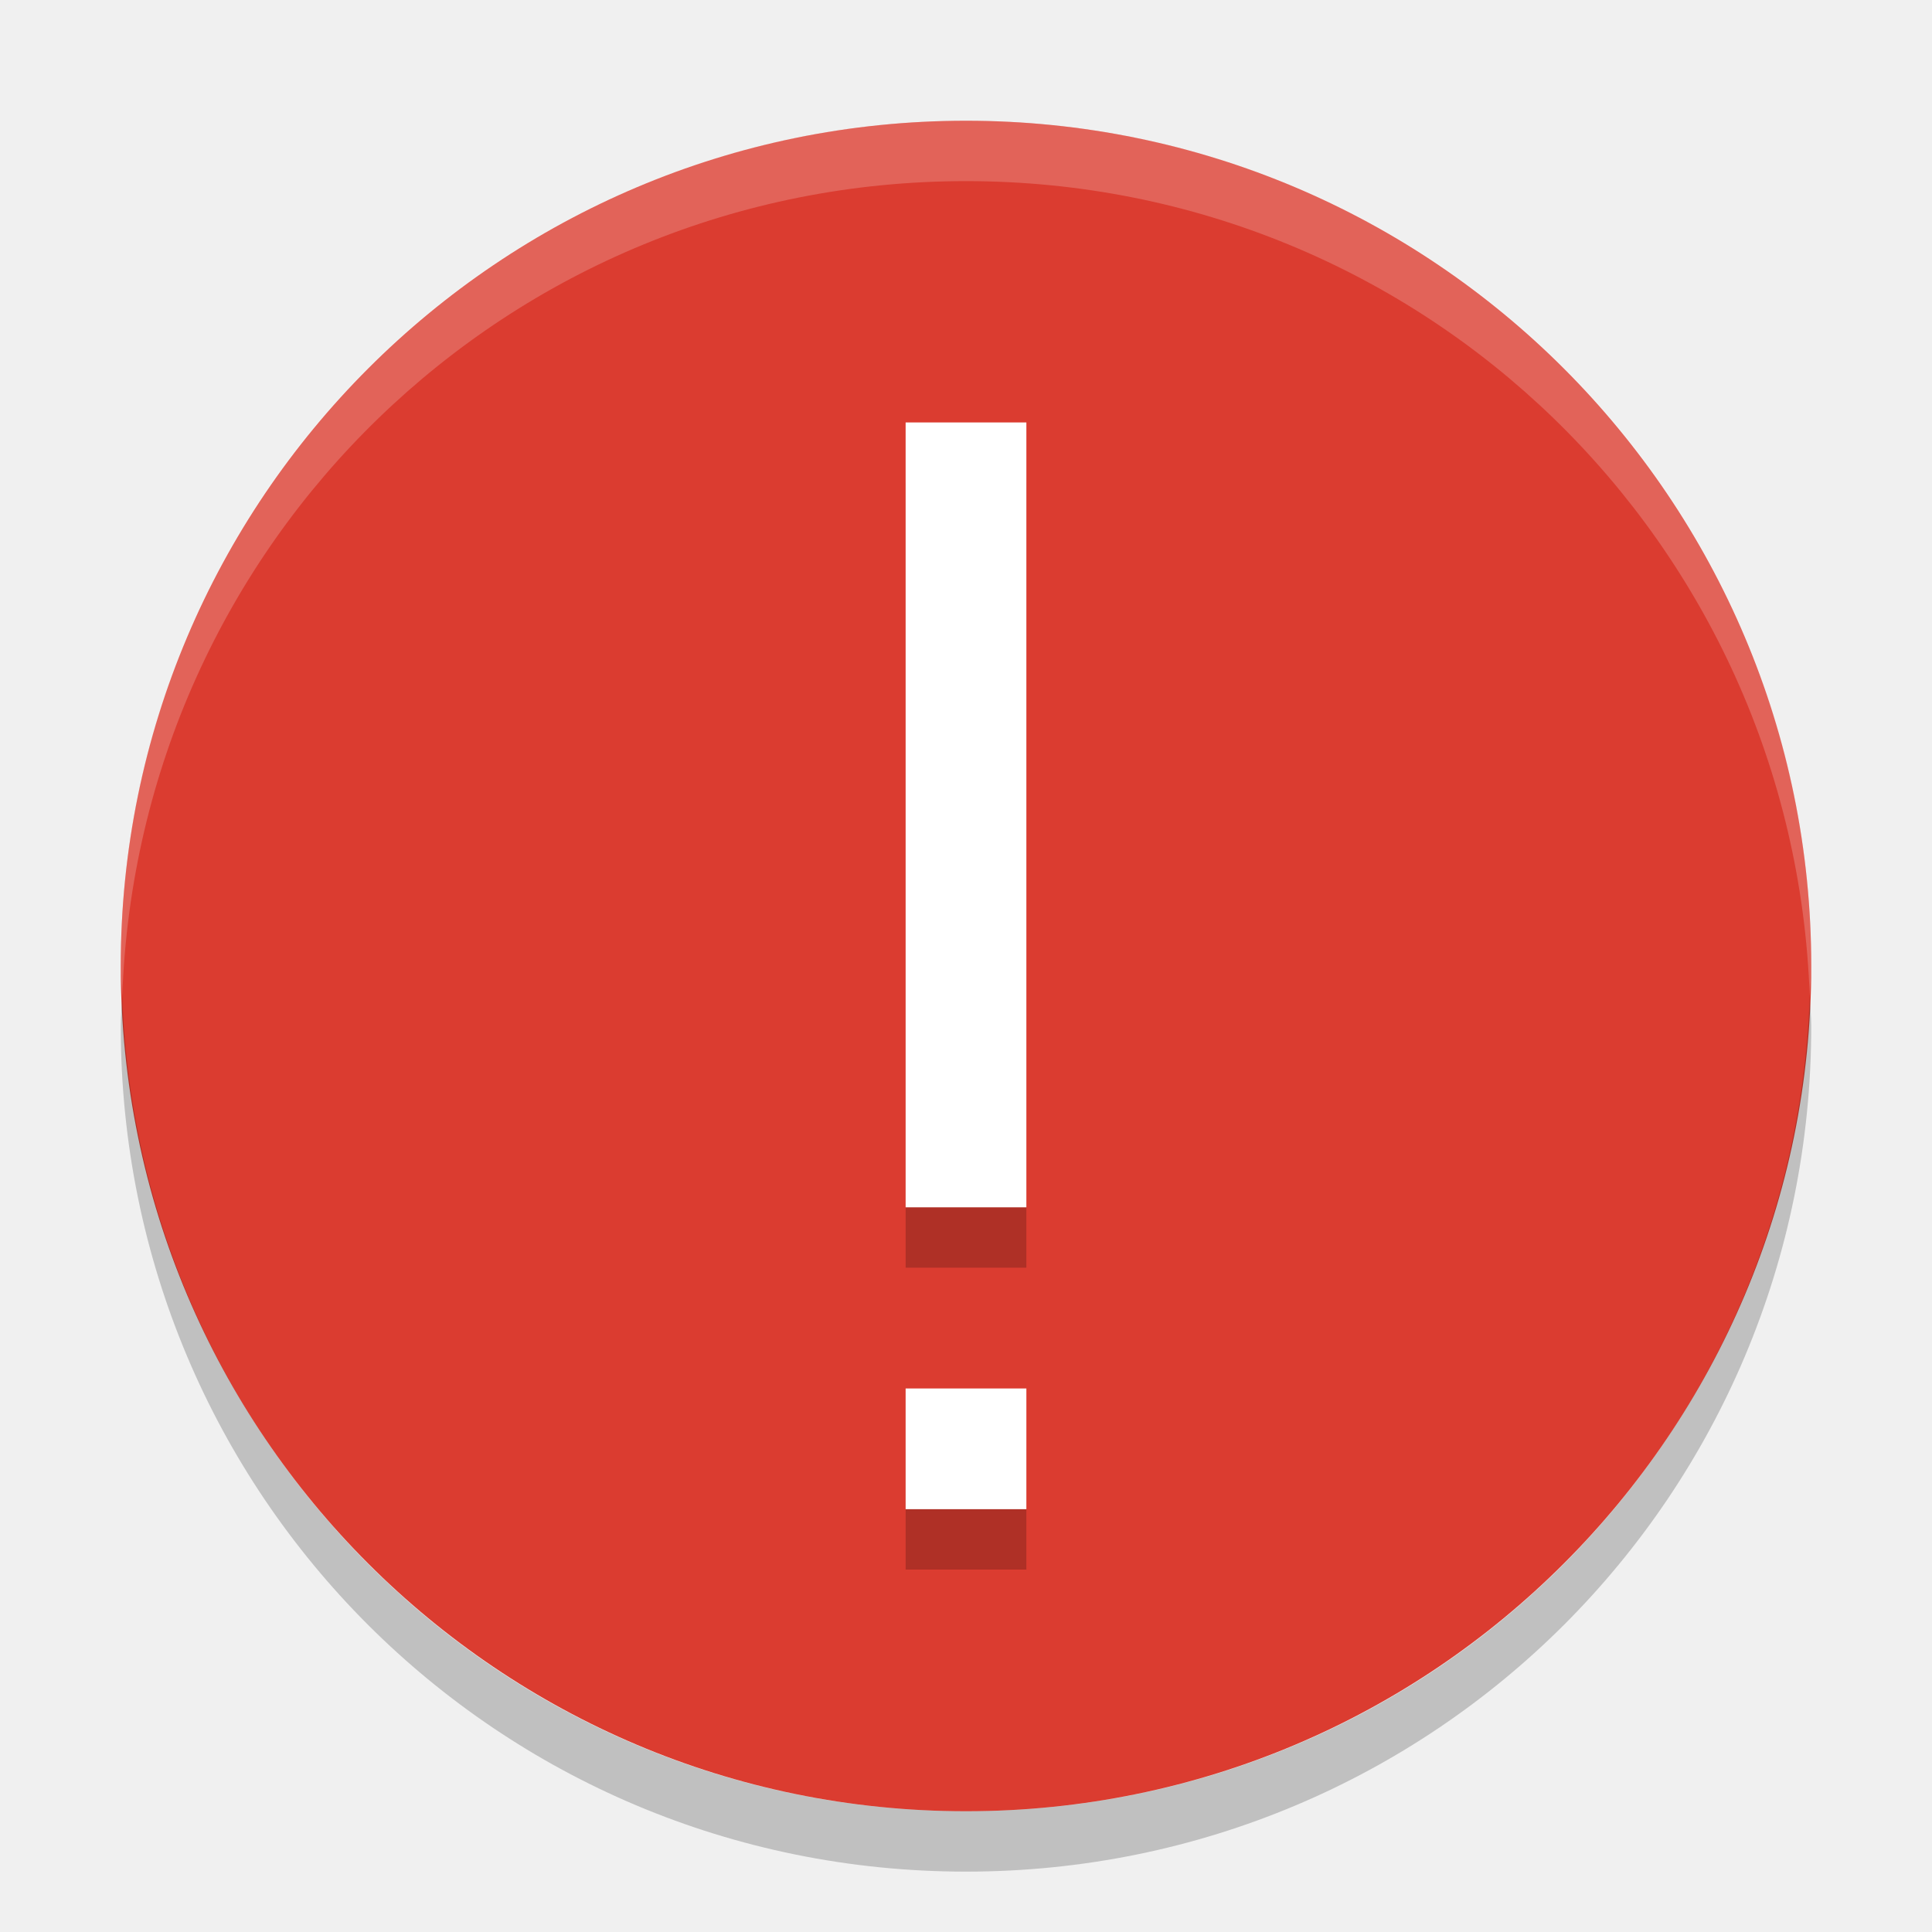
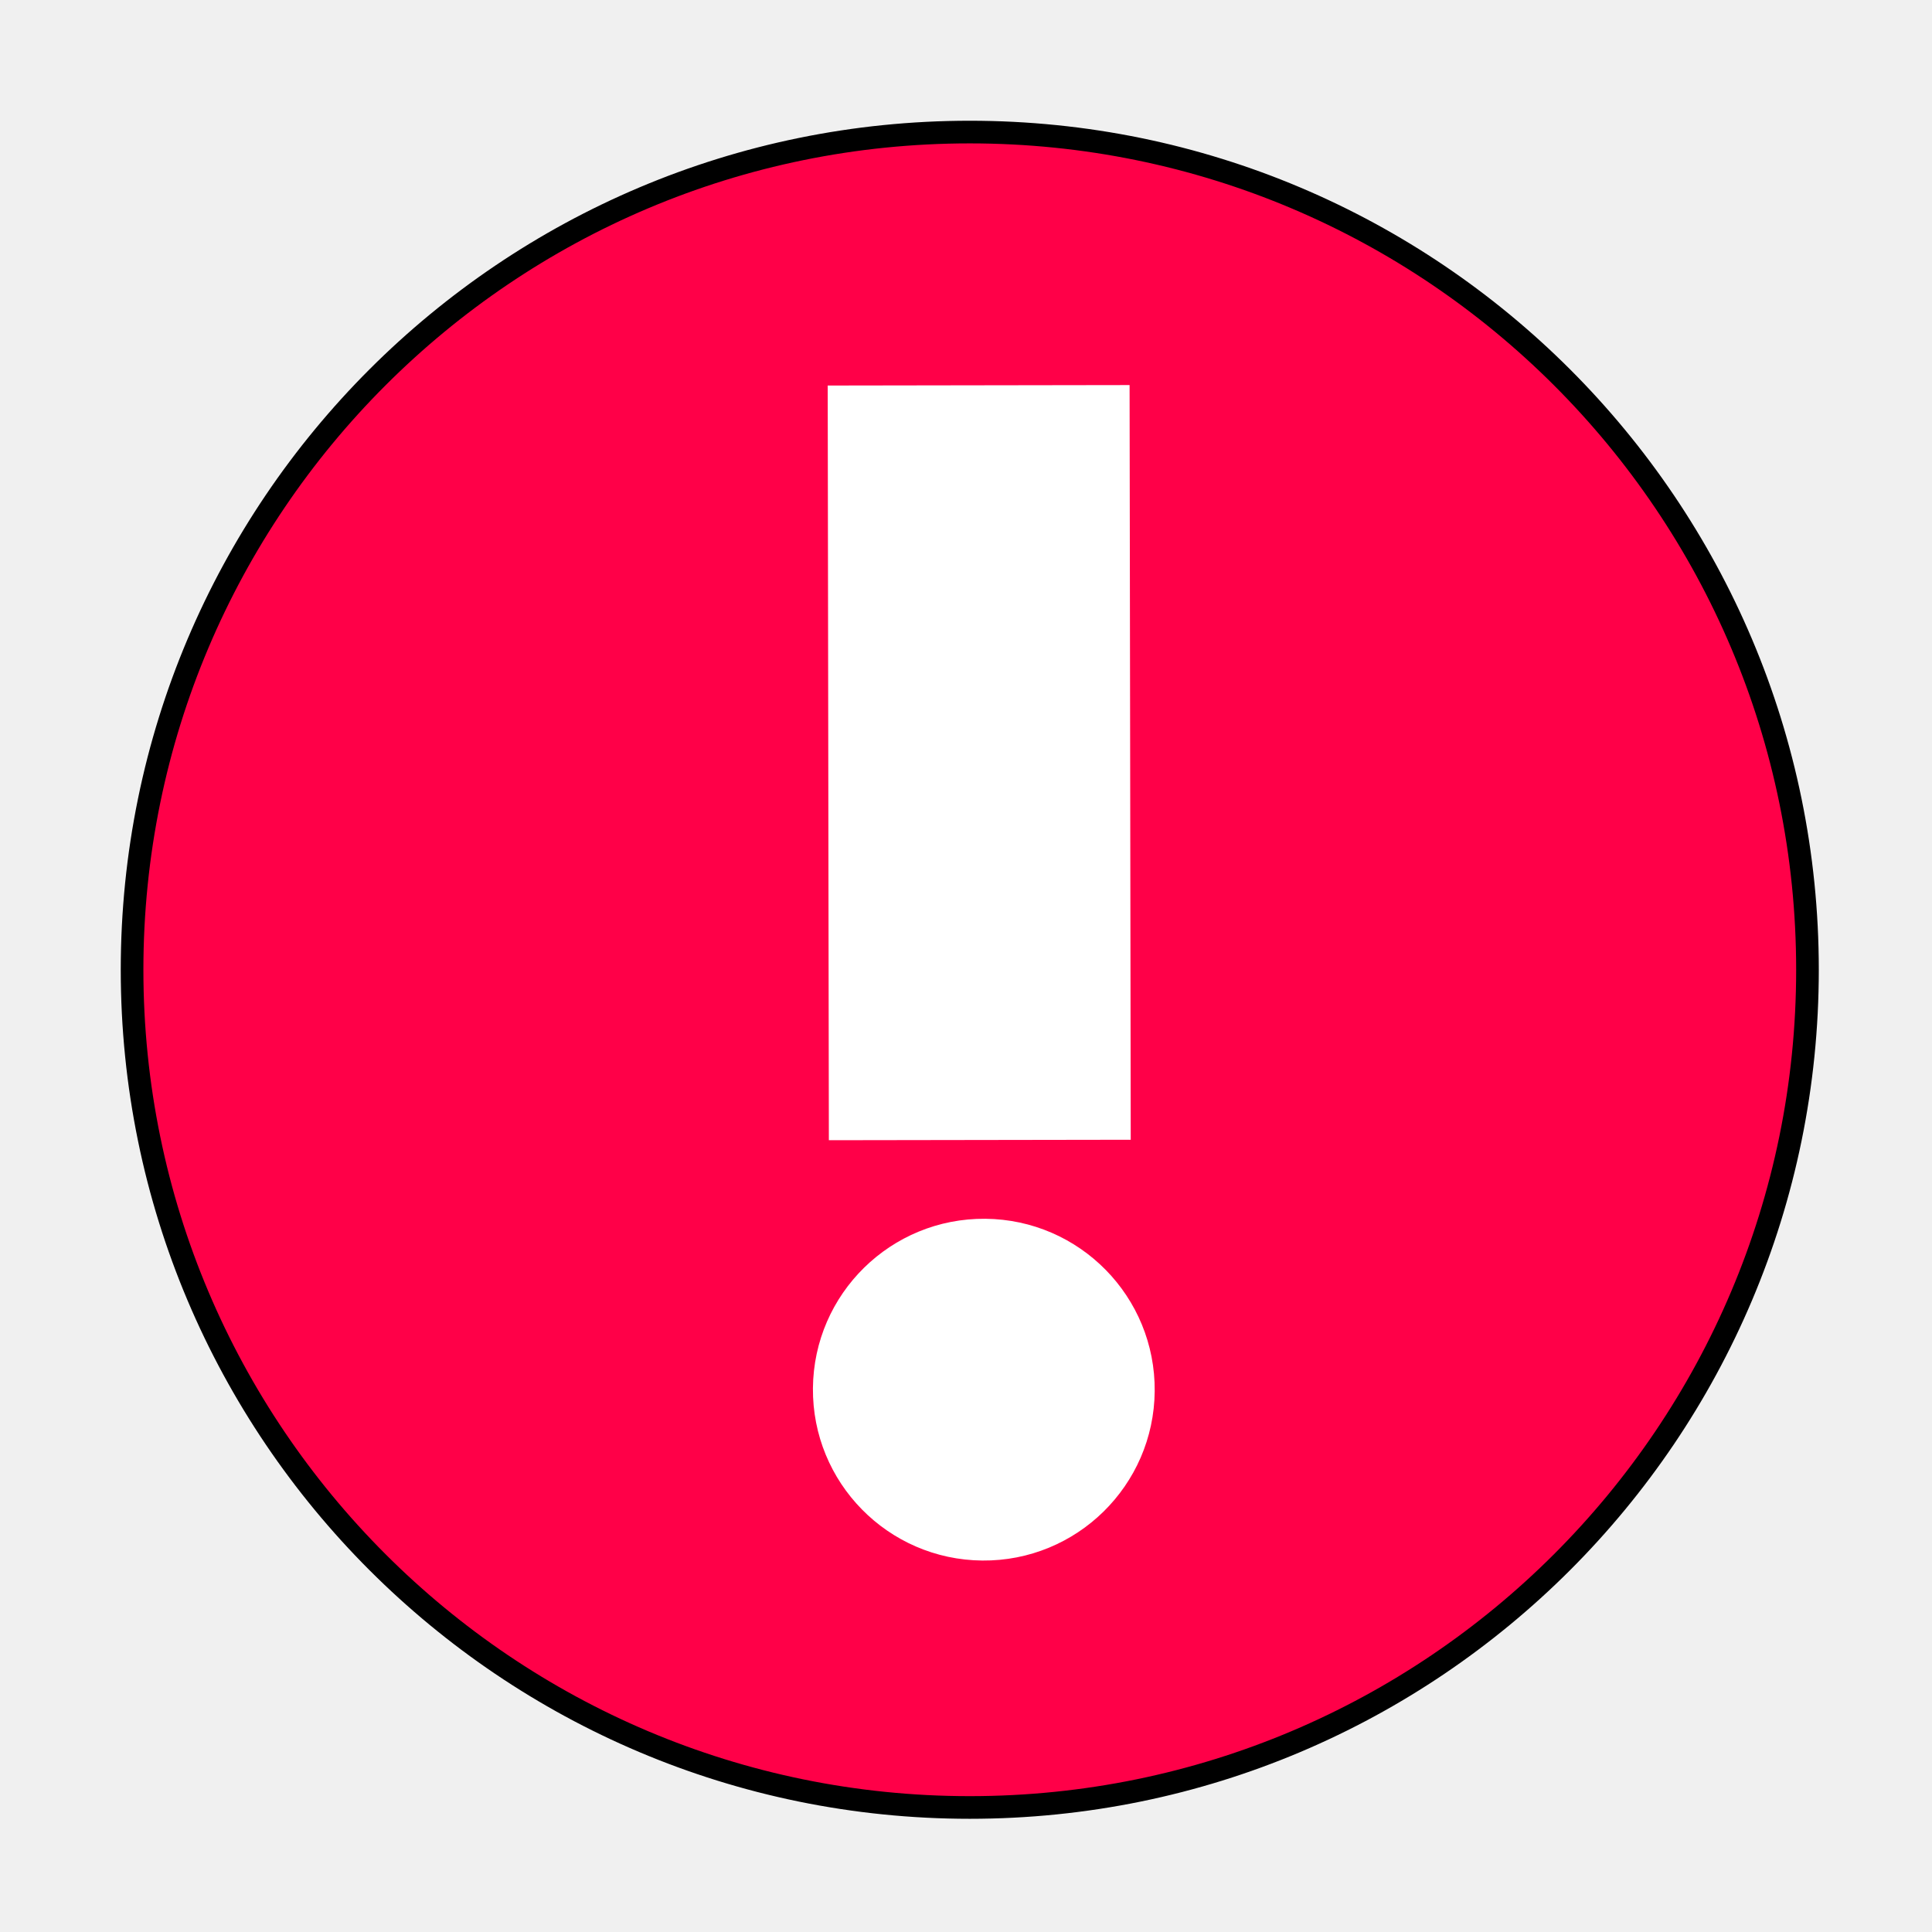
- <svg xmlns="http://www.w3.org/2000/svg" width="32" height="32" version="1">
-   <rect fill="#db3c30" width="28" height="28" x="-30" y="-30" rx="14" ry="14" transform="matrix(0,-1,-1,0,0,0)" />
-   <g opacity=".2" transform="matrix(1 0 0 1.3846 -530 499.53)">
-     <path class="error" d="m545-355h2v9.389h-2zm0 11.556h2v1.444h-2z" />
+ <svg xmlns="http://www.w3.org/2000/svg" width="512" height="512" viewBox="0 0 135.467 135.467" version="1.1" id="svg8">
+   <defs id="defs2">
+     <marker style="overflow:visible" id="Arrow1Lstart" refX="0" refY="0" orient="auto">
+       <path transform="matrix(0.8,0,0,0.8,10,0)" style="fill-rule:evenodd;stroke:#000000;stroke-width:1pt" d="M 0,0 5,-5 -12.5,0 5,5 Z" id="path951" />
+     </marker>
+   </defs>
+   <g id="layer1">
+     <g id="g851" transform="matrix(0.90576,0,0,0.90576,6.749879,6.511859)" style="stroke-width:1.104">
+       <g id="g1225" transform="matrix(0.9803921,0,0,0.9803921,-31.09854,-96.46102)" style="stroke-width:1.788;stroke-miterlimit:4;stroke-dasharray:none">
+         <circle style="fill:#ff0048;fill-opacity:1;stroke:#000000;stroke-width:1.788;stroke-miterlimit:4;stroke-dasharray:none;stroke-opacity:1" id="path833" cx="100.694" cy="167.631" r="66.146" />
+       </g>
+       <g id="g874" transform="rotate(0.5089465,396.7976,319.9927)" style="stroke-width:1.104">
+         <ellipse style="fill:#ffffff;fill-opacity:1;stroke-width:0.876;stroke-linecap:round;stroke-miterlimit:4;stroke-dasharray:none" id="path1091" cx="66.77" cy="103.311" rx="13.229" ry="13.229" />
+         <g aria-label="!" id="text865" style="font-style:normal;font-weight:normal;font-size:136.481px;line-height:1.25;font-family:sans-serif;fill:#ffffff;fill-opacity:1;stroke:none;stroke-width:0.322" transform="matrix(1,0,0,0.8234789,-27.4707,11.13888)">
+           <path d="m 81.466,17.669 23.368,-0.295 0.213,24.83 0.395,46.112 -23.368,0.295 -0.395,-46.112 z" style="font-style:normal;font-variant:normal;font-weight:bold;font-stretch:normal;font-size:136.481px;font-family:Helvetica;-inkscape-font-specification:'Helvetica Bold';fill:#ffffff;stroke-width:0.322" id="path867" />
+         </g>
+       </g>
+     </g>
  </g>
-   <g transform="matrix(1 0 0 1.3846 -530 498.53)">
-     <path fill="#fff" class="error" d="m545-355h2v9.389h-2zm0 11.556h2v1.444h-2z" />
-   </g>
-   <path fill="#fff" opacity=".2" d="m16 2c-7.756 0-14 6.244-14 14 0 0.169 0.019 0.333 0.025 0.5 0.264-7.521 6.387-13.5 13.975-13.5 7.587 0 13.711 5.979 13.975 13.5 0.005-0.167 0.025-0.331 0.025-0.5 0-7.756-6.244-14-14-14z" />
-   <path opacity=".2" d="m2.025 16.5c-0.006 0.167-0.025 0.331-0.025 0.5 0 7.756 6.244 14 14 14s14-6.244 14-14c0-0.169-0.02-0.333-0.025-0.5-0.264 7.521-6.388 13.5-13.975 13.5-7.587 0-13.711-5.979-13.975-13.5z" />
</svg>
